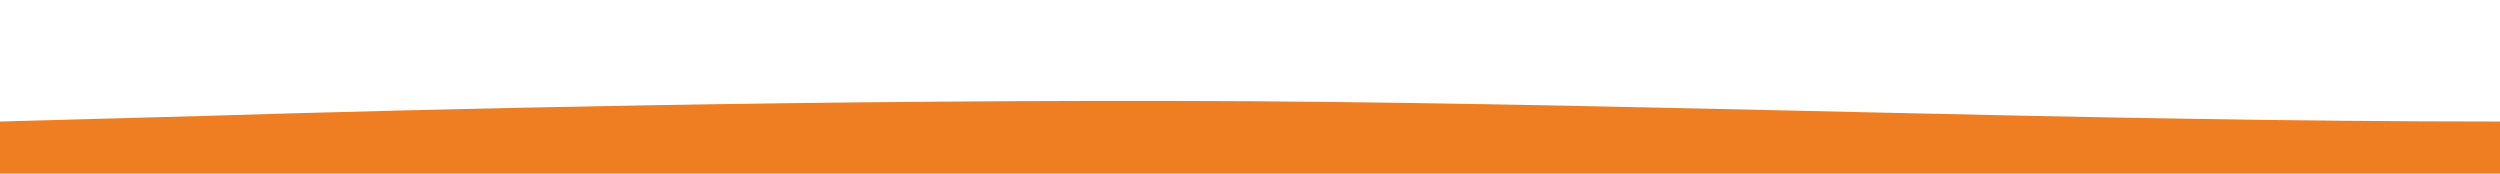
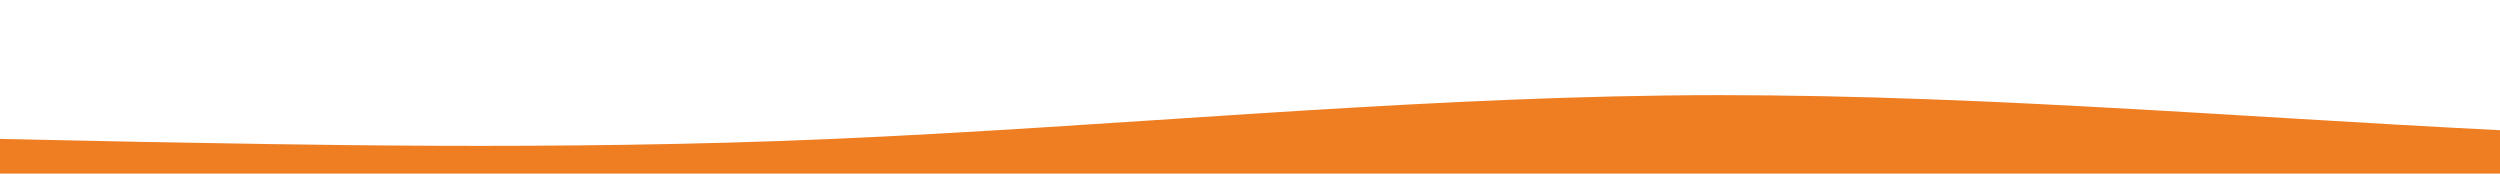
<svg xmlns="http://www.w3.org/2000/svg" id="wave" style="transform:rotate(0deg); transition: 0.3s" viewBox="0 0 1440 100" version="1.1">
  <defs>
    <linearGradient id="sw-gradient-0" x1="0" x2="0" y1="1" y2="0">
      <stop stop-color="rgba(239, 125, 34, 1)" offset="0%" />
      <stop stop-color="rgba(239, 125, 34, 1)" offset="100%" />
    </linearGradient>
  </defs>
-   <path style="transform:translate(0, 0px); opacity:1" fill="url(#sw-gradient-0)" d="M0,70L120,66.7C240,63,480,57,720,58.3C960,60,1200,70,1440,70C1680,70,1920,60,2160,60C2400,60,2640,70,2880,68.3C3120,67,3360,53,3600,48.3C3840,43,4080,47,4320,50C4560,53,4800,57,5040,63.3C5280,70,5520,80,5760,75C6000,70,6240,50,6480,40C6720,30,6960,30,7200,36.7C7440,43,7680,57,7920,56.7C8160,57,8400,43,8640,31.7C8880,20,9120,10,9360,6.7C9600,3,9840,7,10080,21.7C10320,37,10560,63,10800,76.7C11040,90,11280,90,11520,90C11760,90,12000,90,12240,78.3C12480,67,12720,43,12960,36.7C13200,30,13440,40,13680,43.3C13920,47,14160,43,14400,35C14640,27,14880,13,15120,18.3C15360,23,15600,47,15840,50C16080,53,16320,37,16560,28.3C16800,20,17040,20,17160,20L17280,20L17280,100L17160,100C17040,100,16800,100,16560,100C16320,100,16080,100,15840,100C15600,100,15360,100,15120,100C14880,100,14640,100,14400,100C14160,100,13920,100,13680,100C13440,100,13200,100,12960,100C12720,100,12480,100,12240,100C12000,100,11760,100,11520,100C11280,100,11040,100,10800,100C10560,100,10320,100,10080,100C9840,100,9600,100,9360,100C9120,100,8880,100,8640,100C8400,100,8160,100,7920,100C7680,100,7440,100,7200,100C6960,100,6720,100,6480,100C6240,100,6000,100,5760,100C5520,100,5280,100,5040,100C4800,100,4560,100,4320,100C4080,100,3840,100,3600,100C3360,100,3120,100,2880,100C2640,100,2400,100,2160,100C1920,100,1680,100,1440,100C1200,100,960,100,720,100C480,100,240,100,120,100L0,100Z" />
+   <path style="transform:translate(0, 0px); opacity:1" fill="url(#sw-gradient-0)" d="M0,80L80,81.7C160,83,320,87,480,80C640,73,800,57,960,55C1120,53,1280,67,1440,75C1600,83,1760,87,1920,78.3C2080,70,2240,50,2400,46.7C2560,43,2720,57,2880,65C3040,73,3200,77,3360,75C3520,73,3680,67,3840,63.3C4000,60,4160,60,4320,56.7C4480,53,4640,47,4800,45C4960,43,5120,47,5280,48.3C5440,50,5600,50,5760,50C5920,50,6080,50,6240,55C6400,60,6560,70,6720,66.7C6880,63,7040,47,7200,41.7C7360,37,7520,43,7680,41.7C7840,40,8000,30,8160,28.3C8320,27,8480,33,8640,30C8800,27,8960,13,9120,10C9280,7,9440,13,9600,28.3C9760,43,9920,67,10080,71.7C10240,77,10400,63,10560,56.7C10720,50,10880,50,11040,48.3C11200,47,11360,43,11440,41.7L11520,40L11520,100L11440,100C11360,100,11200,100,11040,100C10880,100,10720,100,10560,100C10400,100,10240,100,10080,100C9920,100,9760,100,9600,100C9440,100,9280,100,9120,100C8960,100,8800,100,8640,100C8480,100,8320,100,8160,100C8000,100,7840,100,7680,100C7520,100,7360,100,7200,100C7040,100,6880,100,6720,100C6560,100,6400,100,6240,100C6080,100,5920,100,5760,100C5600,100,5440,100,5280,100C5120,100,4960,100,4800,100C4640,100,4480,100,4320,100C4160,100,4000,100,3840,100C3680,100,3520,100,3360,100C3200,100,3040,100,2880,100C2720,100,2560,100,2400,100C2240,100,2080,100,1920,100C1760,100,1600,100,1440,100C1280,100,1120,100,960,100C800,100,640,100,480,100C320,100,160,100,80,100L0,100Z" />
</svg>
